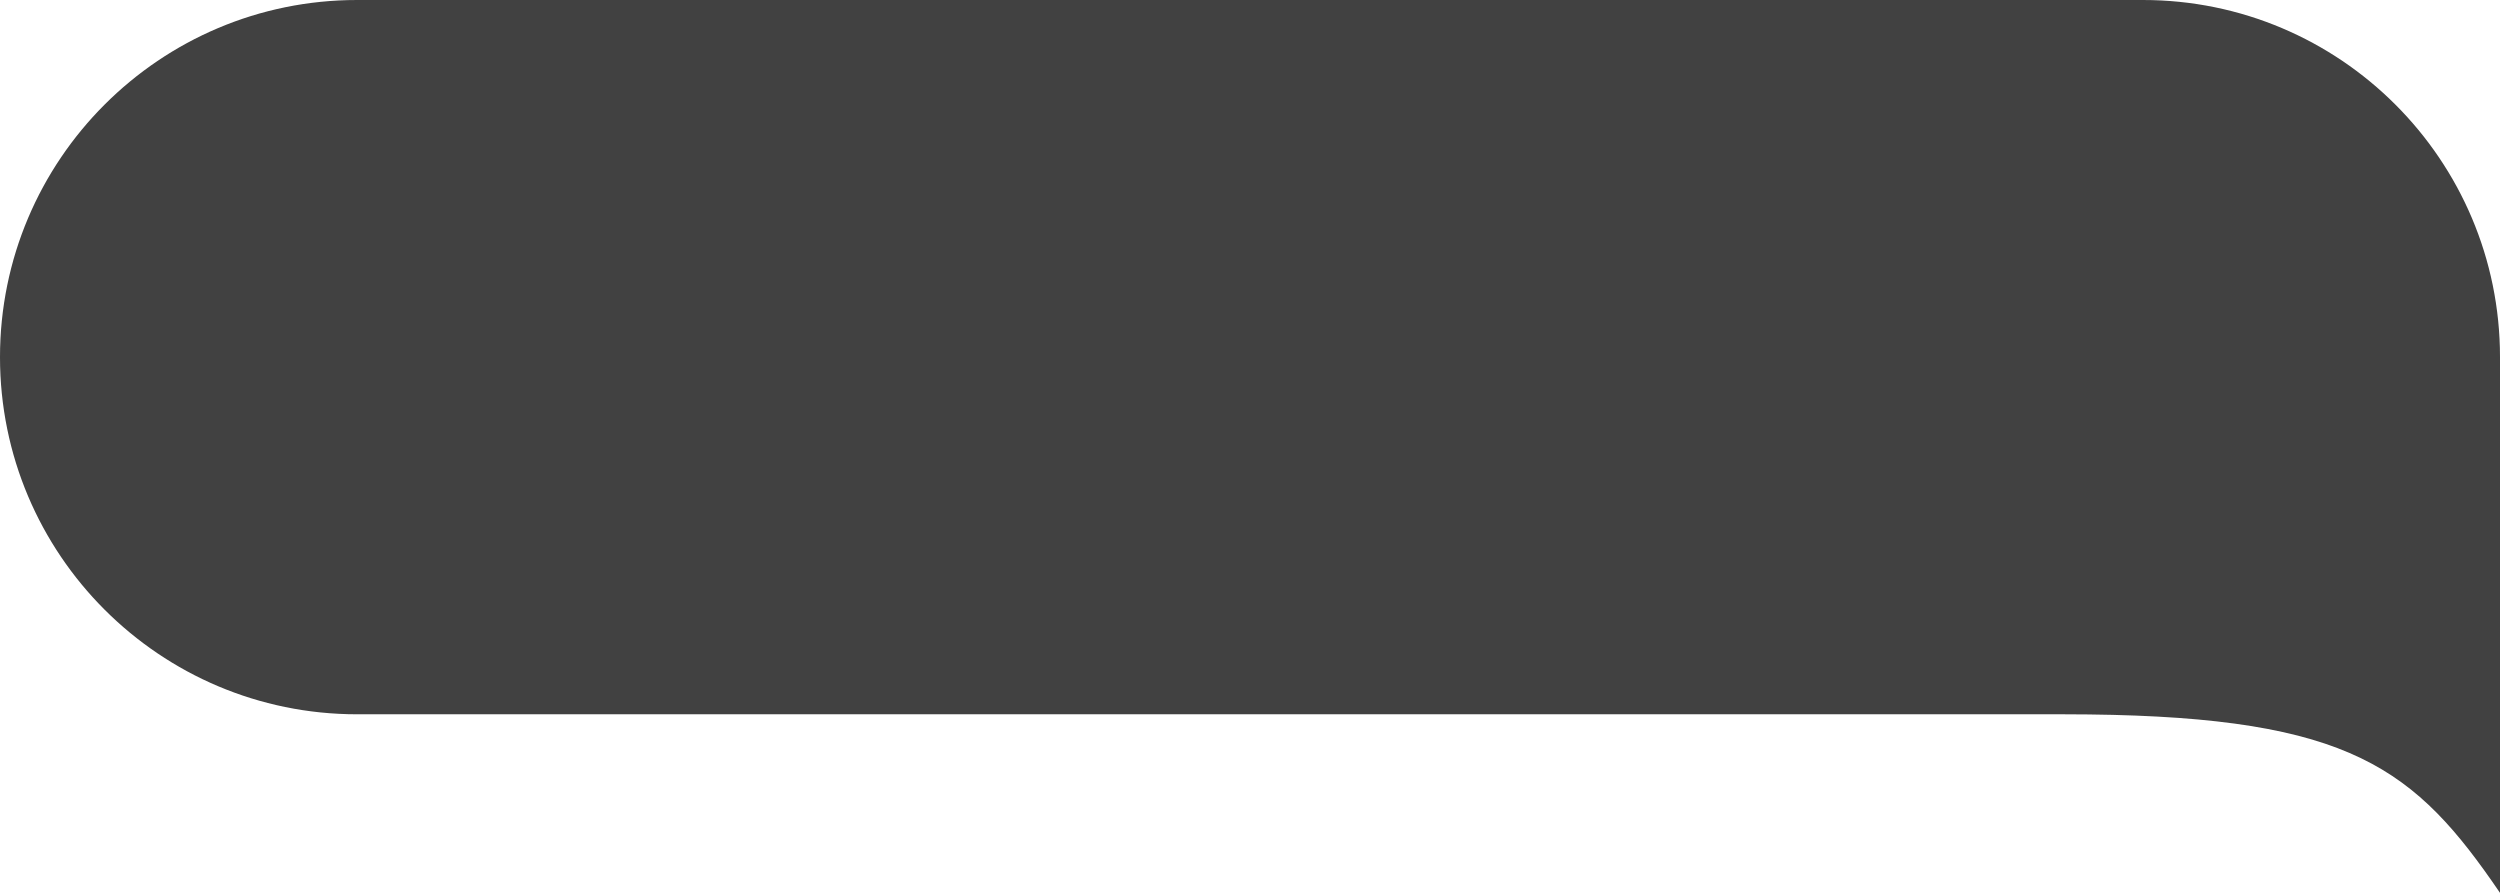
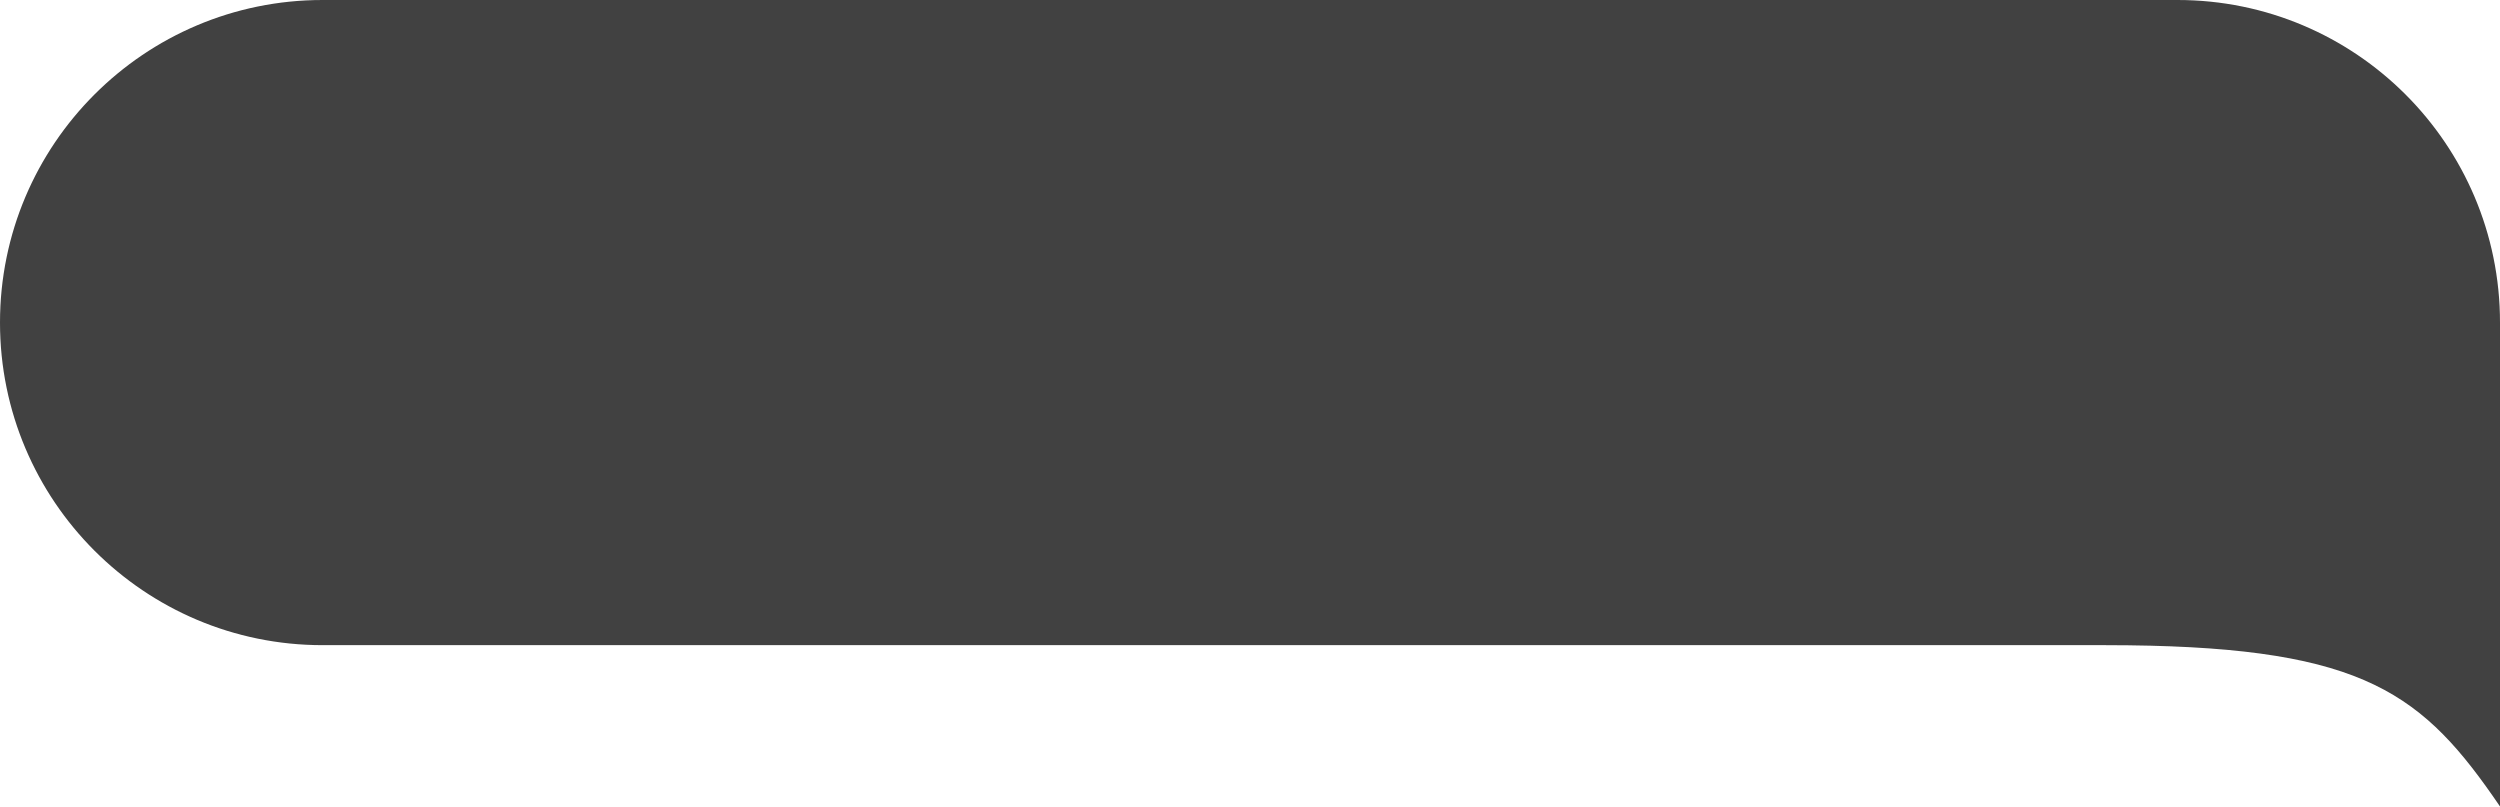
- <svg xmlns="http://www.w3.org/2000/svg" width="224" height="80" viewBox="0 0 224 80" fill="none">
-   <path opacity="0.8" d="M32 0C14.327 0 0 14.327 0 32C0 49.673 14.327 64 32 64H184.811L187.143 64.014C210.653 64.289 216.407 68.859 224 80V32C224 14.327 209.673 7.73113e-07 192 0H32Z" fill="#111111" />
+ <svg xmlns="http://www.w3.org/2000/svg" width="248" height="80" viewBox="0 0 248 80" fill="none">
+   <path opacity="0.8" d="M32 0C14.327 0 0 14.327 0 32C0 49.673 14.327 64 32 64H208.811L211.143 64.014C234.653 64.289 240.407 68.859 248 80V32C248 14.327 233.673 0 216 0H32Z" fill="#111111" />
</svg>
